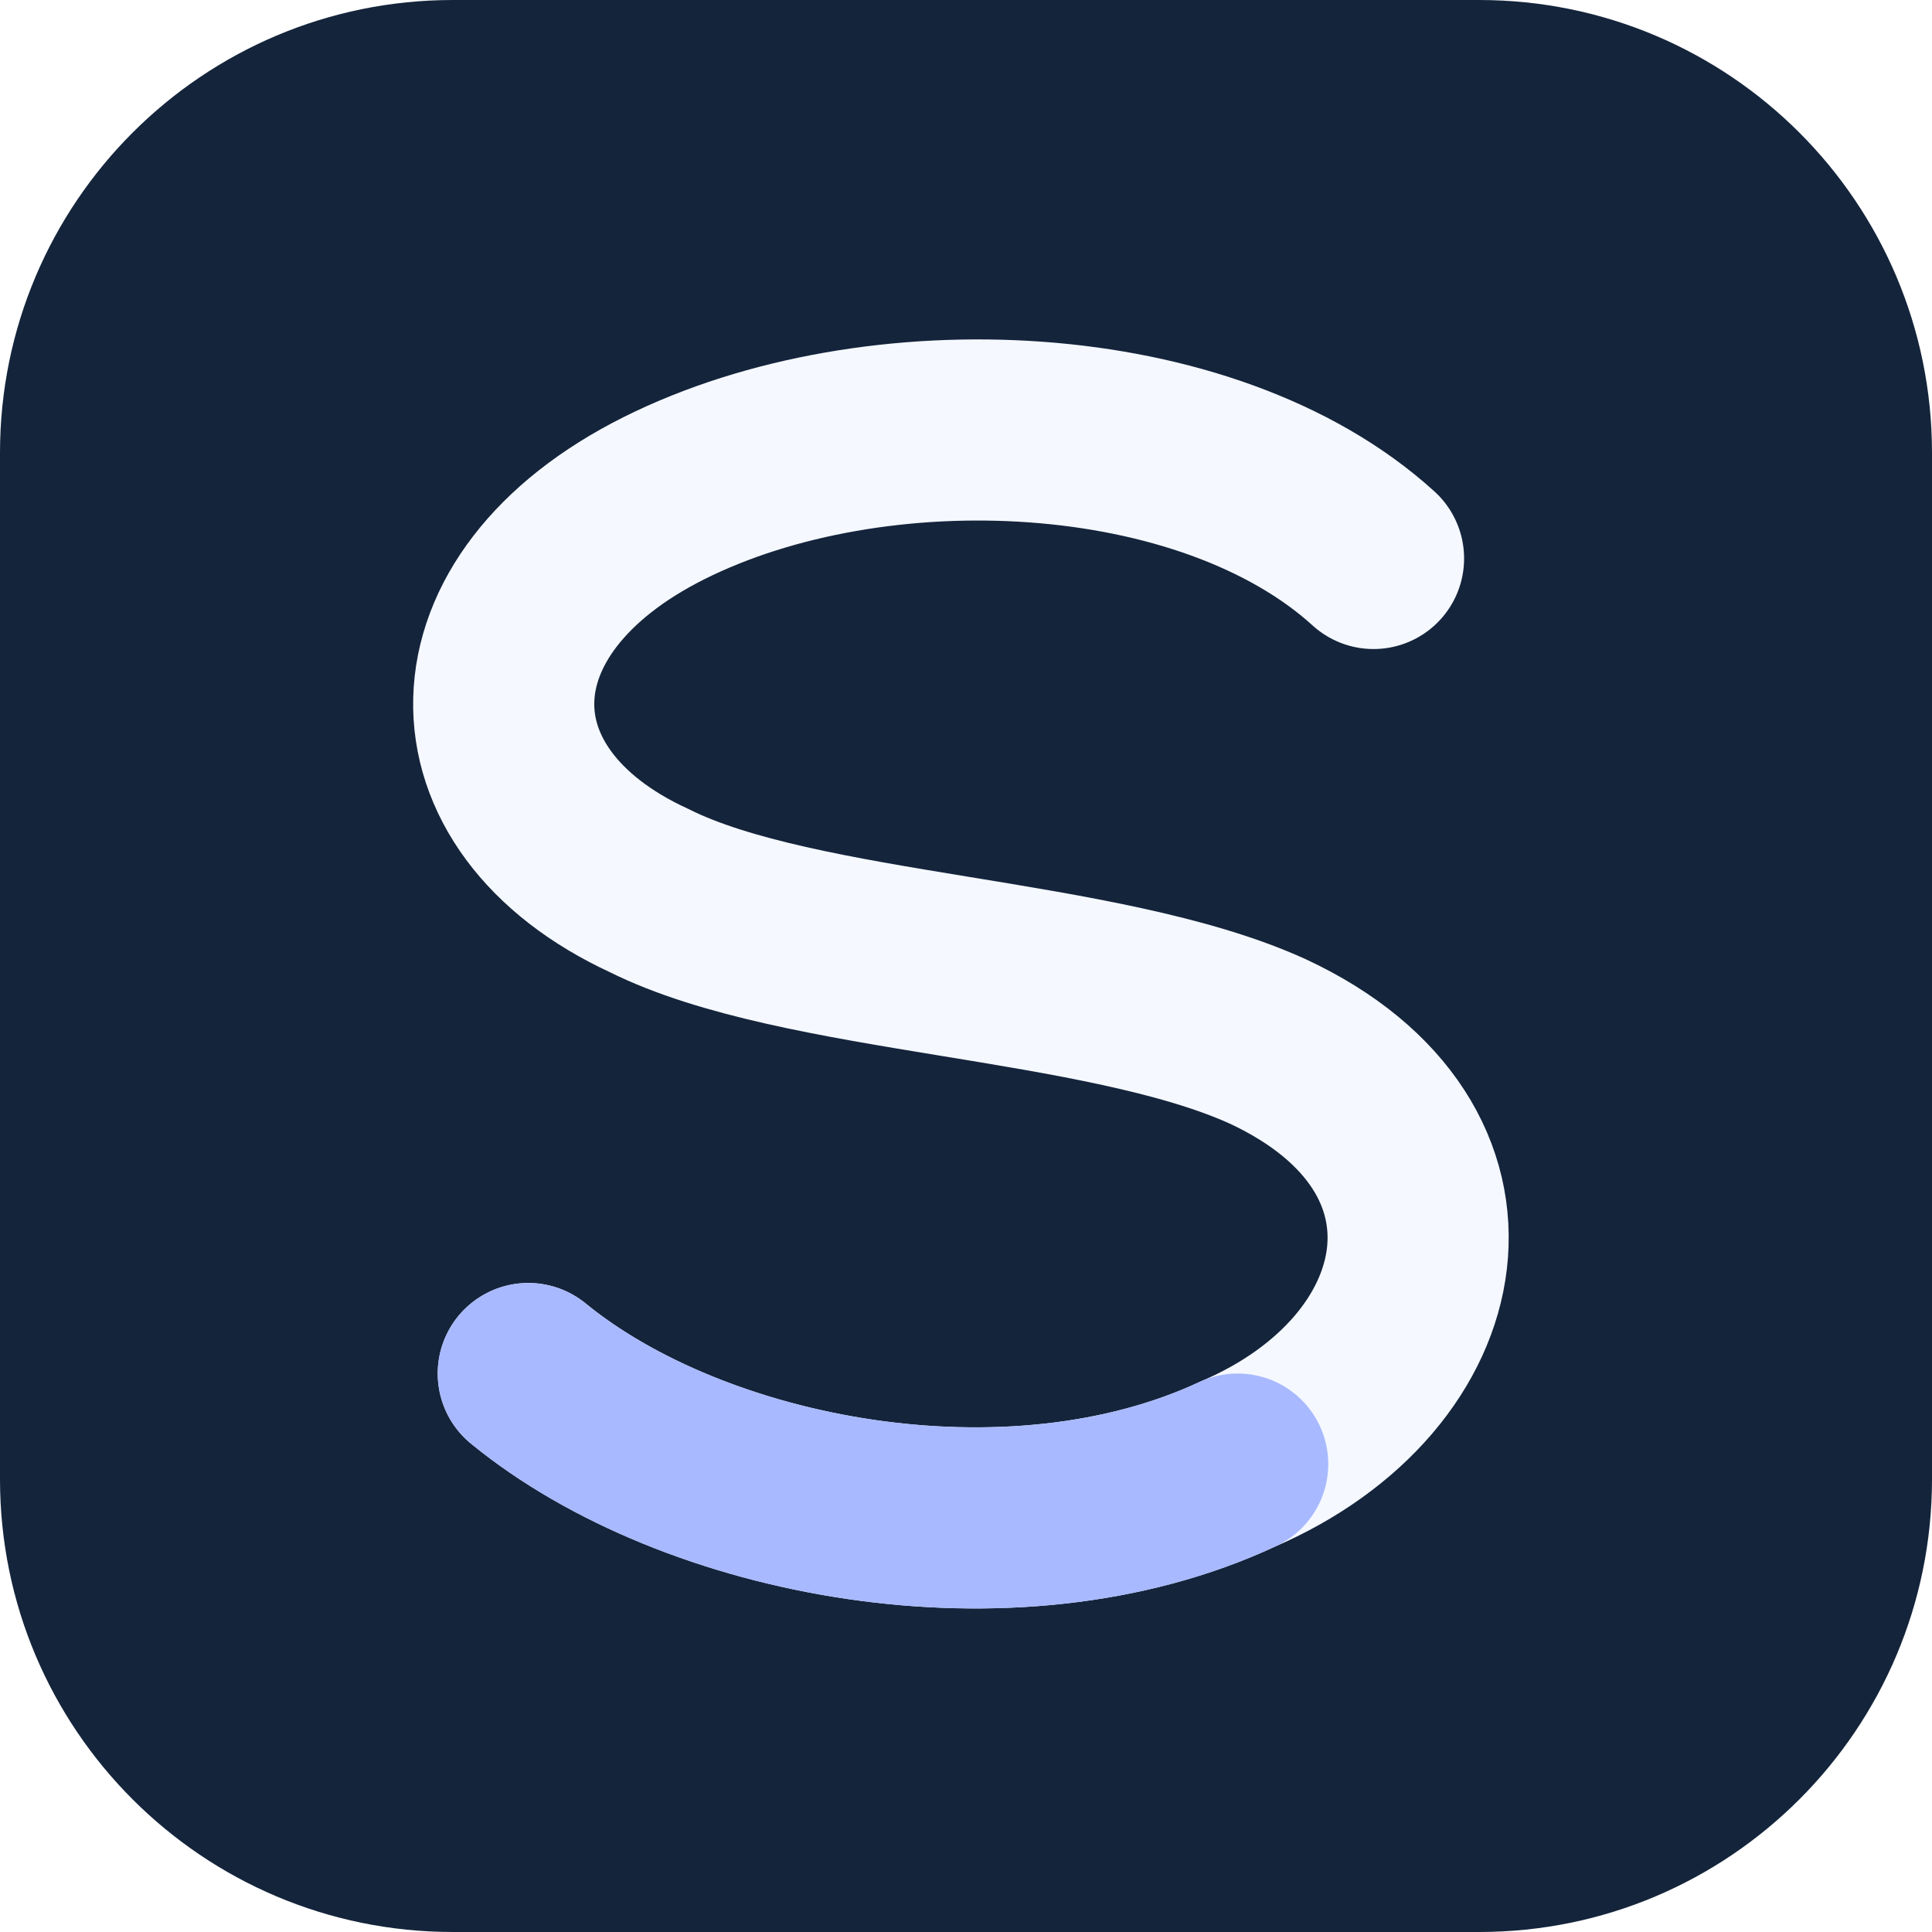
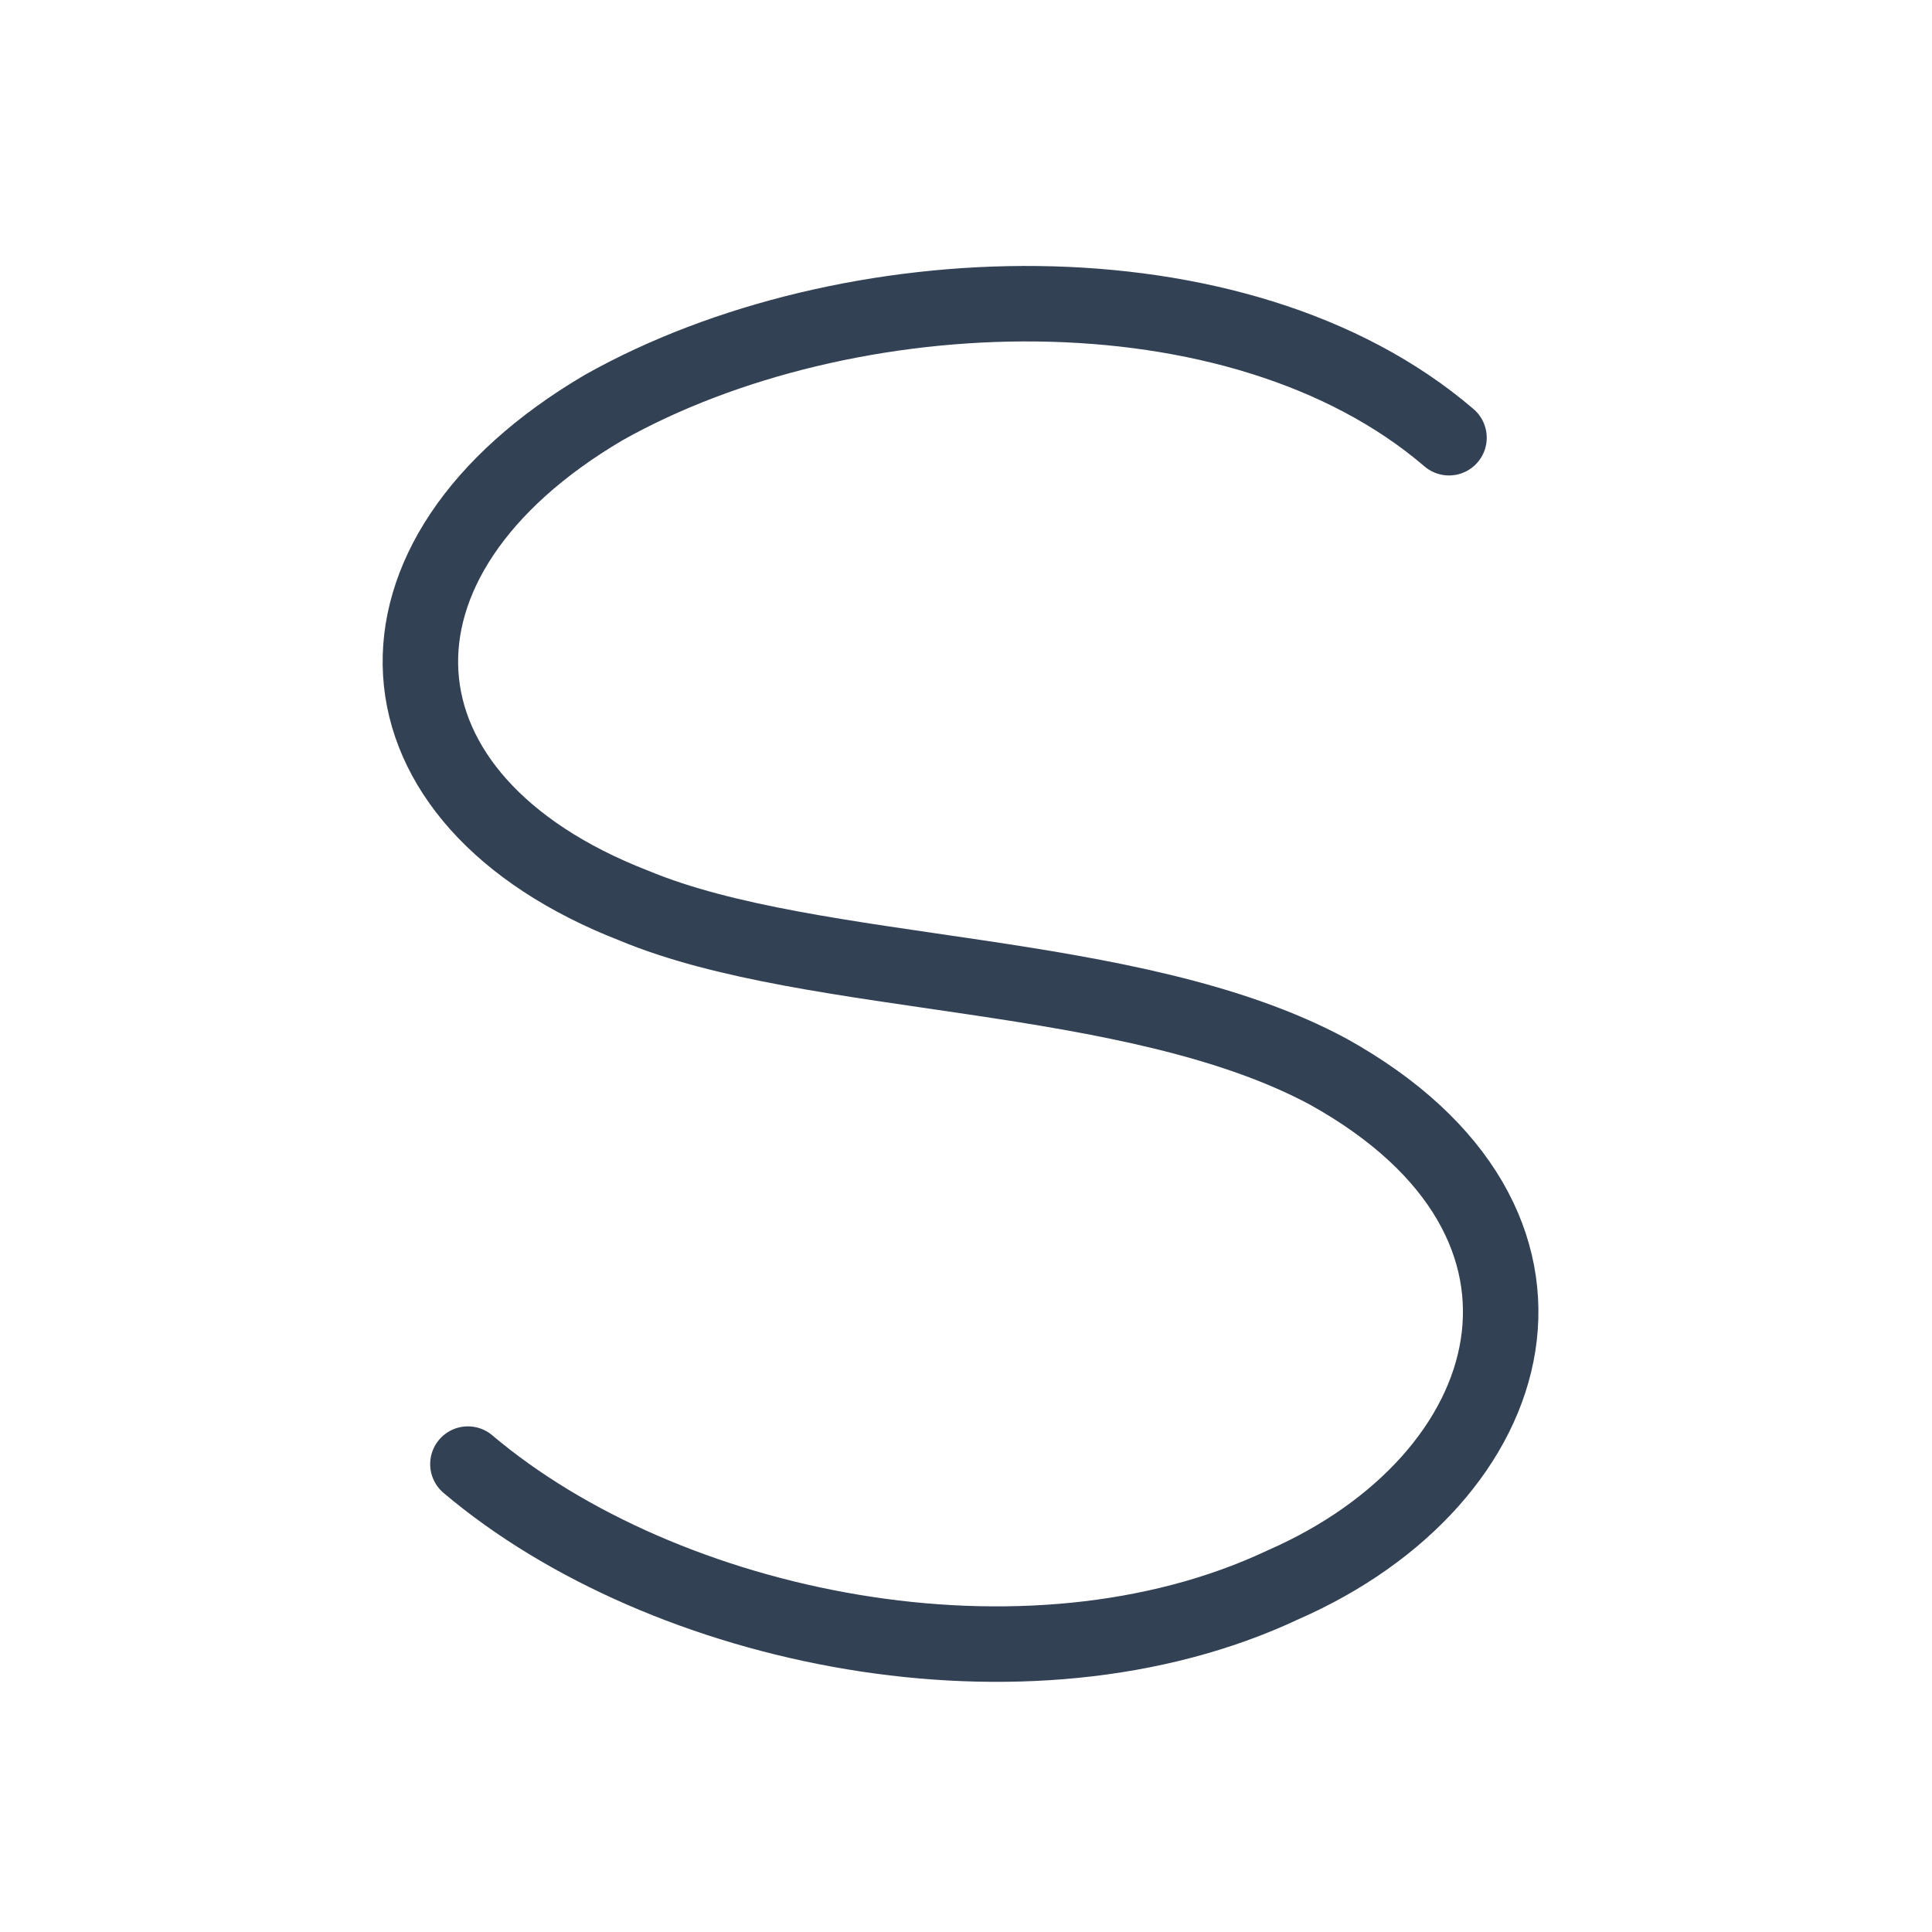
<svg xmlns="http://www.w3.org/2000/svg" viewBox="0 0 128 128" fill="none" role="img" aria-labelledby="title desc">
-   <rect width="128" height="128" rx="30" fill="#14243B" />
-   <path d="M91 37C80 27 58 26 44 33C30 40 30 53 43 59C53 64 73 64 84 69C99 76 96 91 82 97C67 104 46 100 35 91" stroke="#F5F8FF" stroke-width="12" stroke-linecap="round" />
-   <path d="M82 97C67 104 46 100 35 91" stroke="#A8B9FF" stroke-width="12" stroke-linecap="round" />
+   <style>path{stroke:#334155}@media(prefers-color-scheme:dark){path{stroke:#D9E2EF}}</style>
+   <path d="M96 29C82 17 56 18 40 27C23 37 24 53 42 60C54 65 75 64 88 71C106 81 101 98 85 105C68 113 44 108 31 97" stroke="#334155" stroke-width="5" stroke-linecap="round" stroke-linejoin="round" />
</svg>
